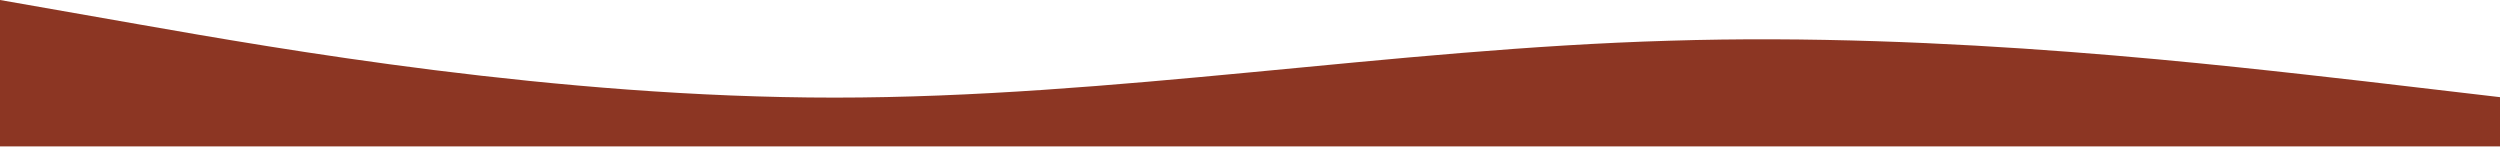
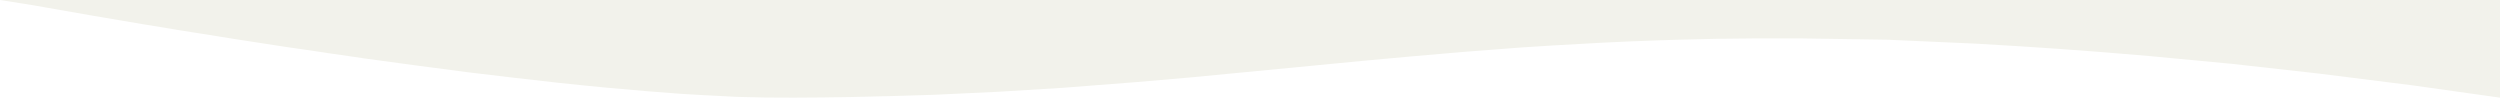
- <svg xmlns="http://www.w3.org/2000/svg" width="1917" height="113" viewBox="0 0 1917 113" fill="none">
-   <path d="M0 0L106.667 18.712C213.333 37.424 426.667 74.849 640 74.849C853.333 74.849 1066.67 37.424 1280 31.226C1493.33 24.56 1706.67 50.289 1813.33 62.335L1920 74.849V112.273H1813.33C1706.67 112.273 1493.33 112.273 1280 112.273C1066.67 112.273 853.333 112.273 640 112.273C426.667 112.273 213.333 112.273 106.667 112.273H0V0Z" fill="#8C3623" />
+ <svg xmlns="http://www.w3.org/2000/svg" width="1920" height="75" viewBox="0 0 1920 75" fill="none">
+   <path d="M1920 0H0L18.019 2.85L27.028 4.3L36.038 5.9L72.075 12.2L95.099 16.1L111.616 18.9L124.63 21L130.636 22L134.14 22.6L137.143 23.1L149.155 25L153.66 25.7L167.675 27.95L181.689 30.2L200.459 33.1L219.228 36L233.243 38L246.757 40L253.264 41L260.271 42L267.278 43L280.792 45L320.083 50.33L359.374 55.5L394.161 59.65L428.947 63.6L447.216 65.5L465.485 67.3L497.518 70.1L522.044 72L539.062 73L566.09 74.4L587.862 74.9L609.635 75L632.159 74.85L654.682 74.5L685.965 73.75L717.247 72.8L766.298 70.5L815.349 67.5L873.41 63L914.953 59.4L1007.55 50.5L1045.84 46.8L1084.13 43.3L1125.92 39.7L1167.72 36.5L1192.74 34.9L1217.77 33.5L1230.28 32.8L1251.8 31.8L1273.33 31L1288.84 30.5L1301.86 30.2L1318.87 29.8L1347.4 29.5H1383.44L1449.51 30.5L1517.08 33.5L1550.62 35.5L1580.65 37.5L1614.18 40L1650.22 43L1713.79 49L1780.85 56.5L1852.43 65.5L1920 75V0Z" fill="#F2F2EB" />
</svg>
